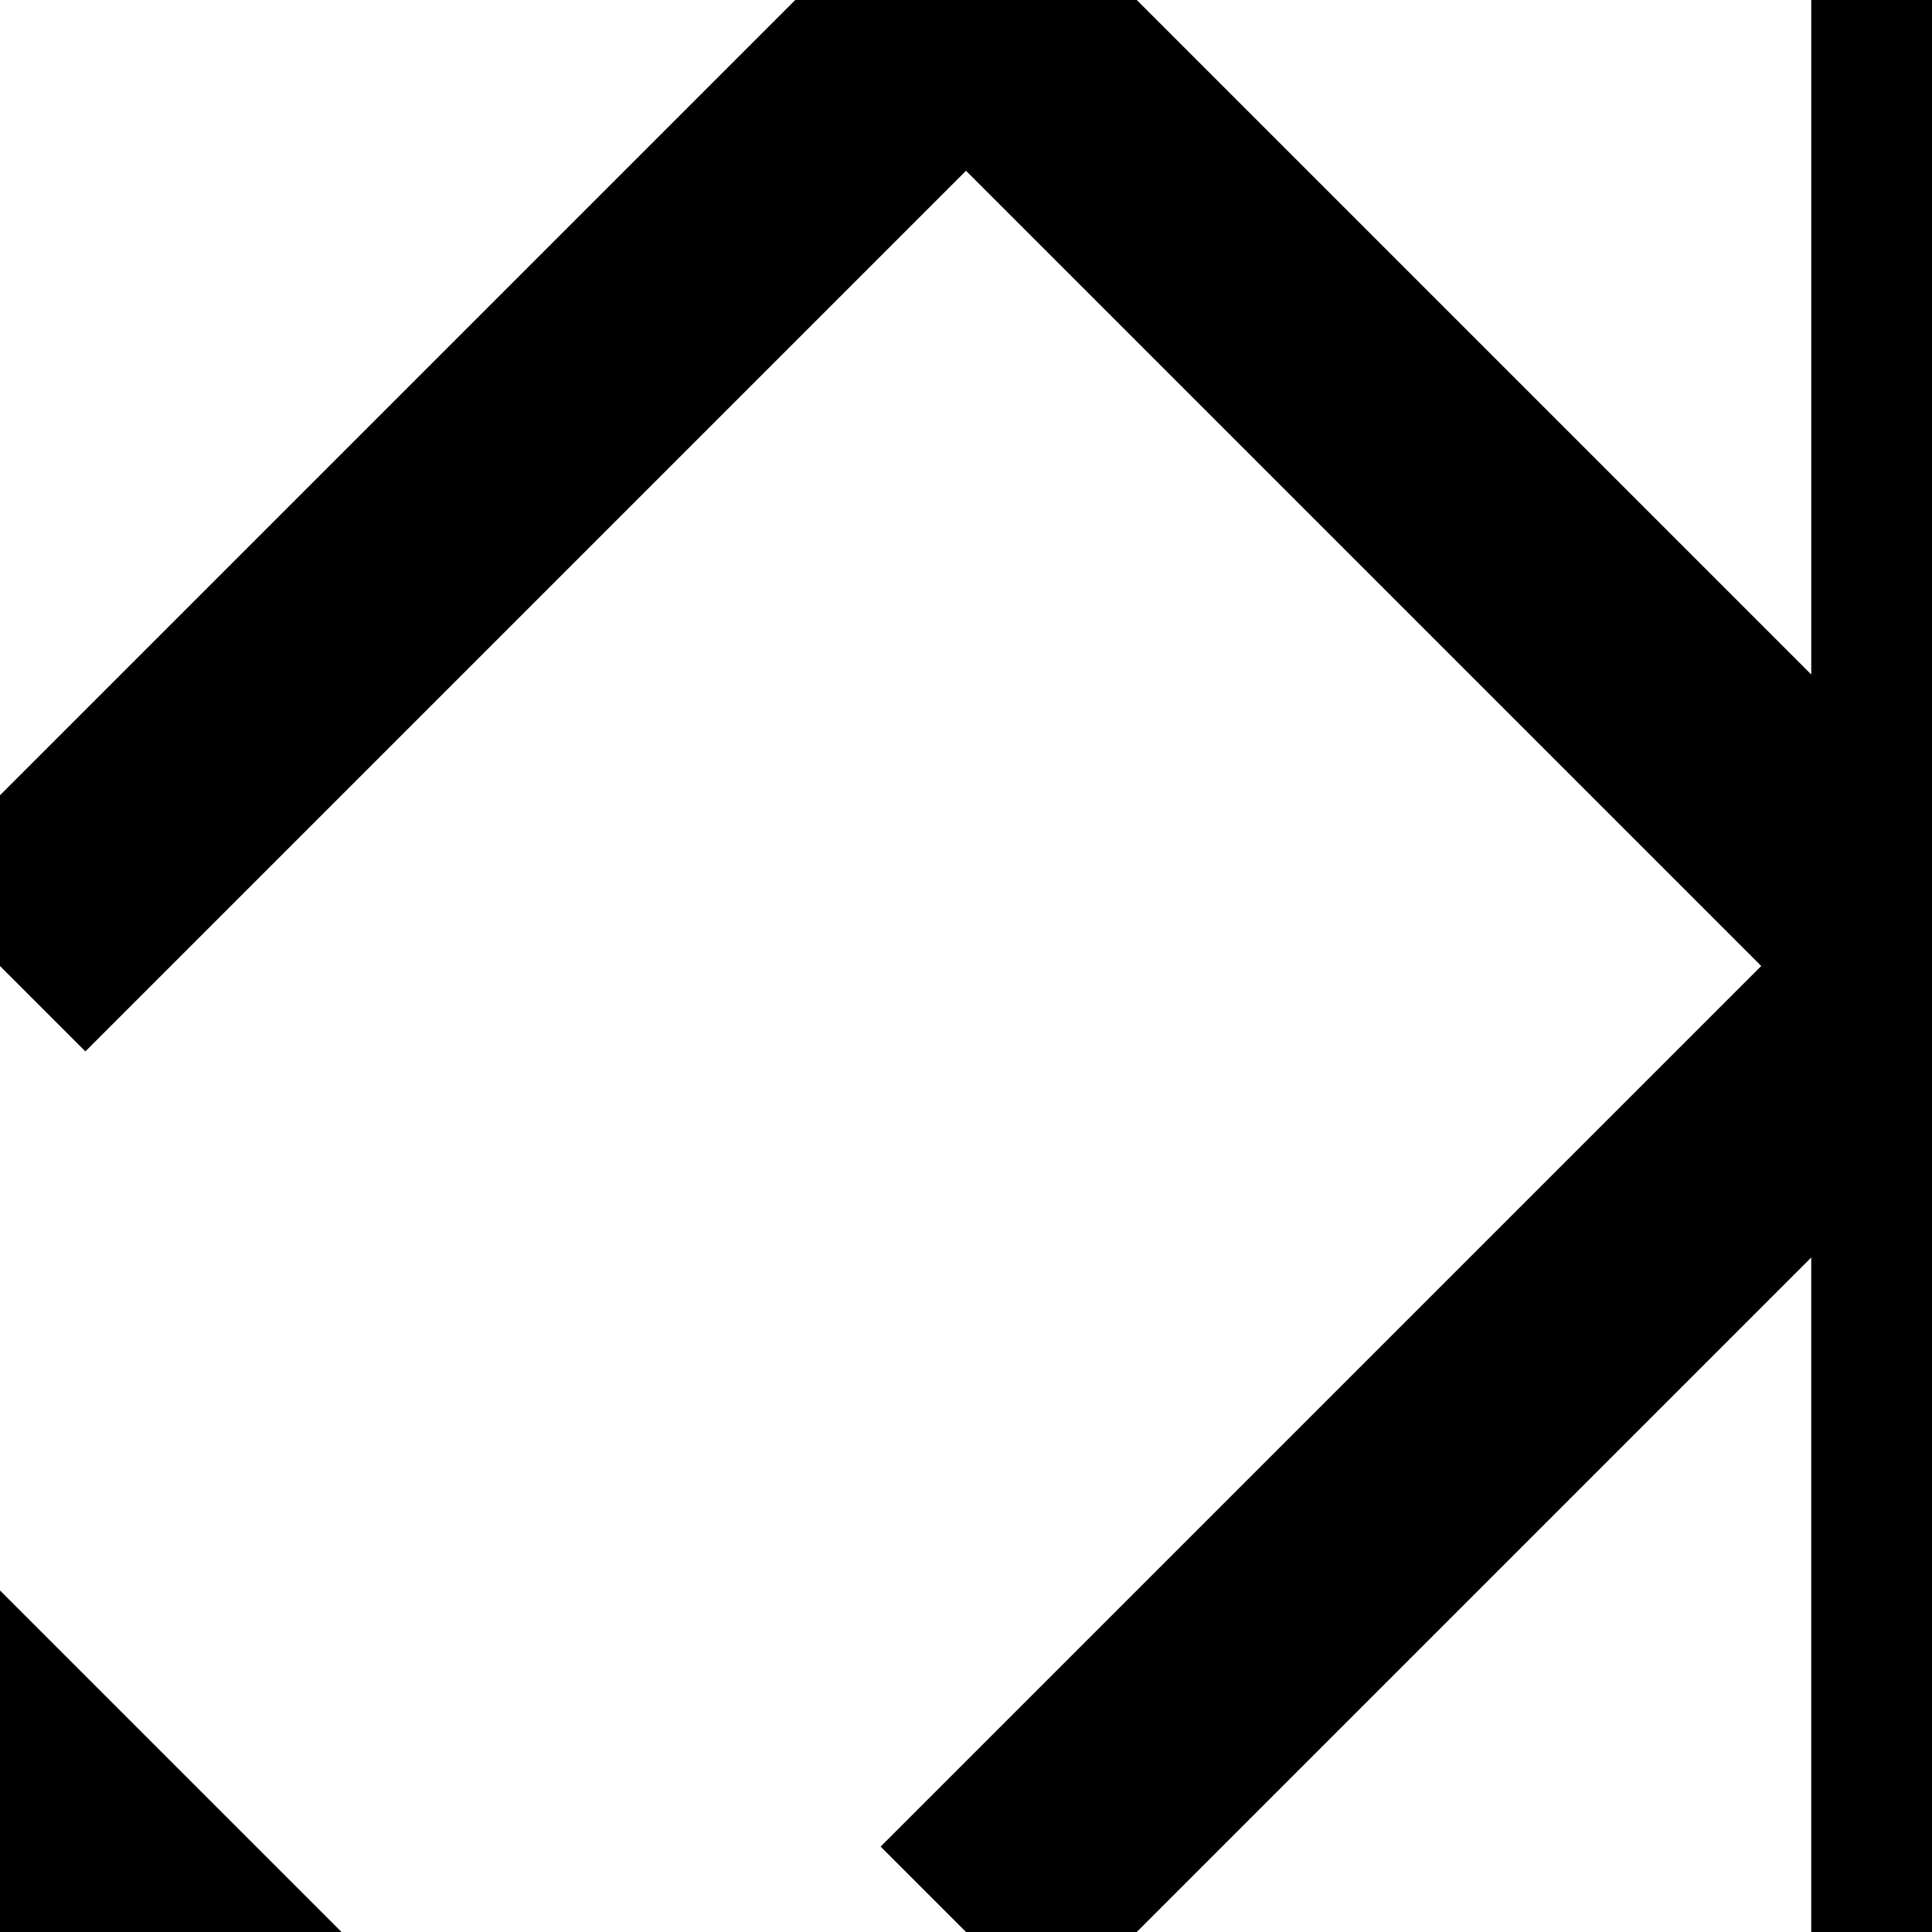
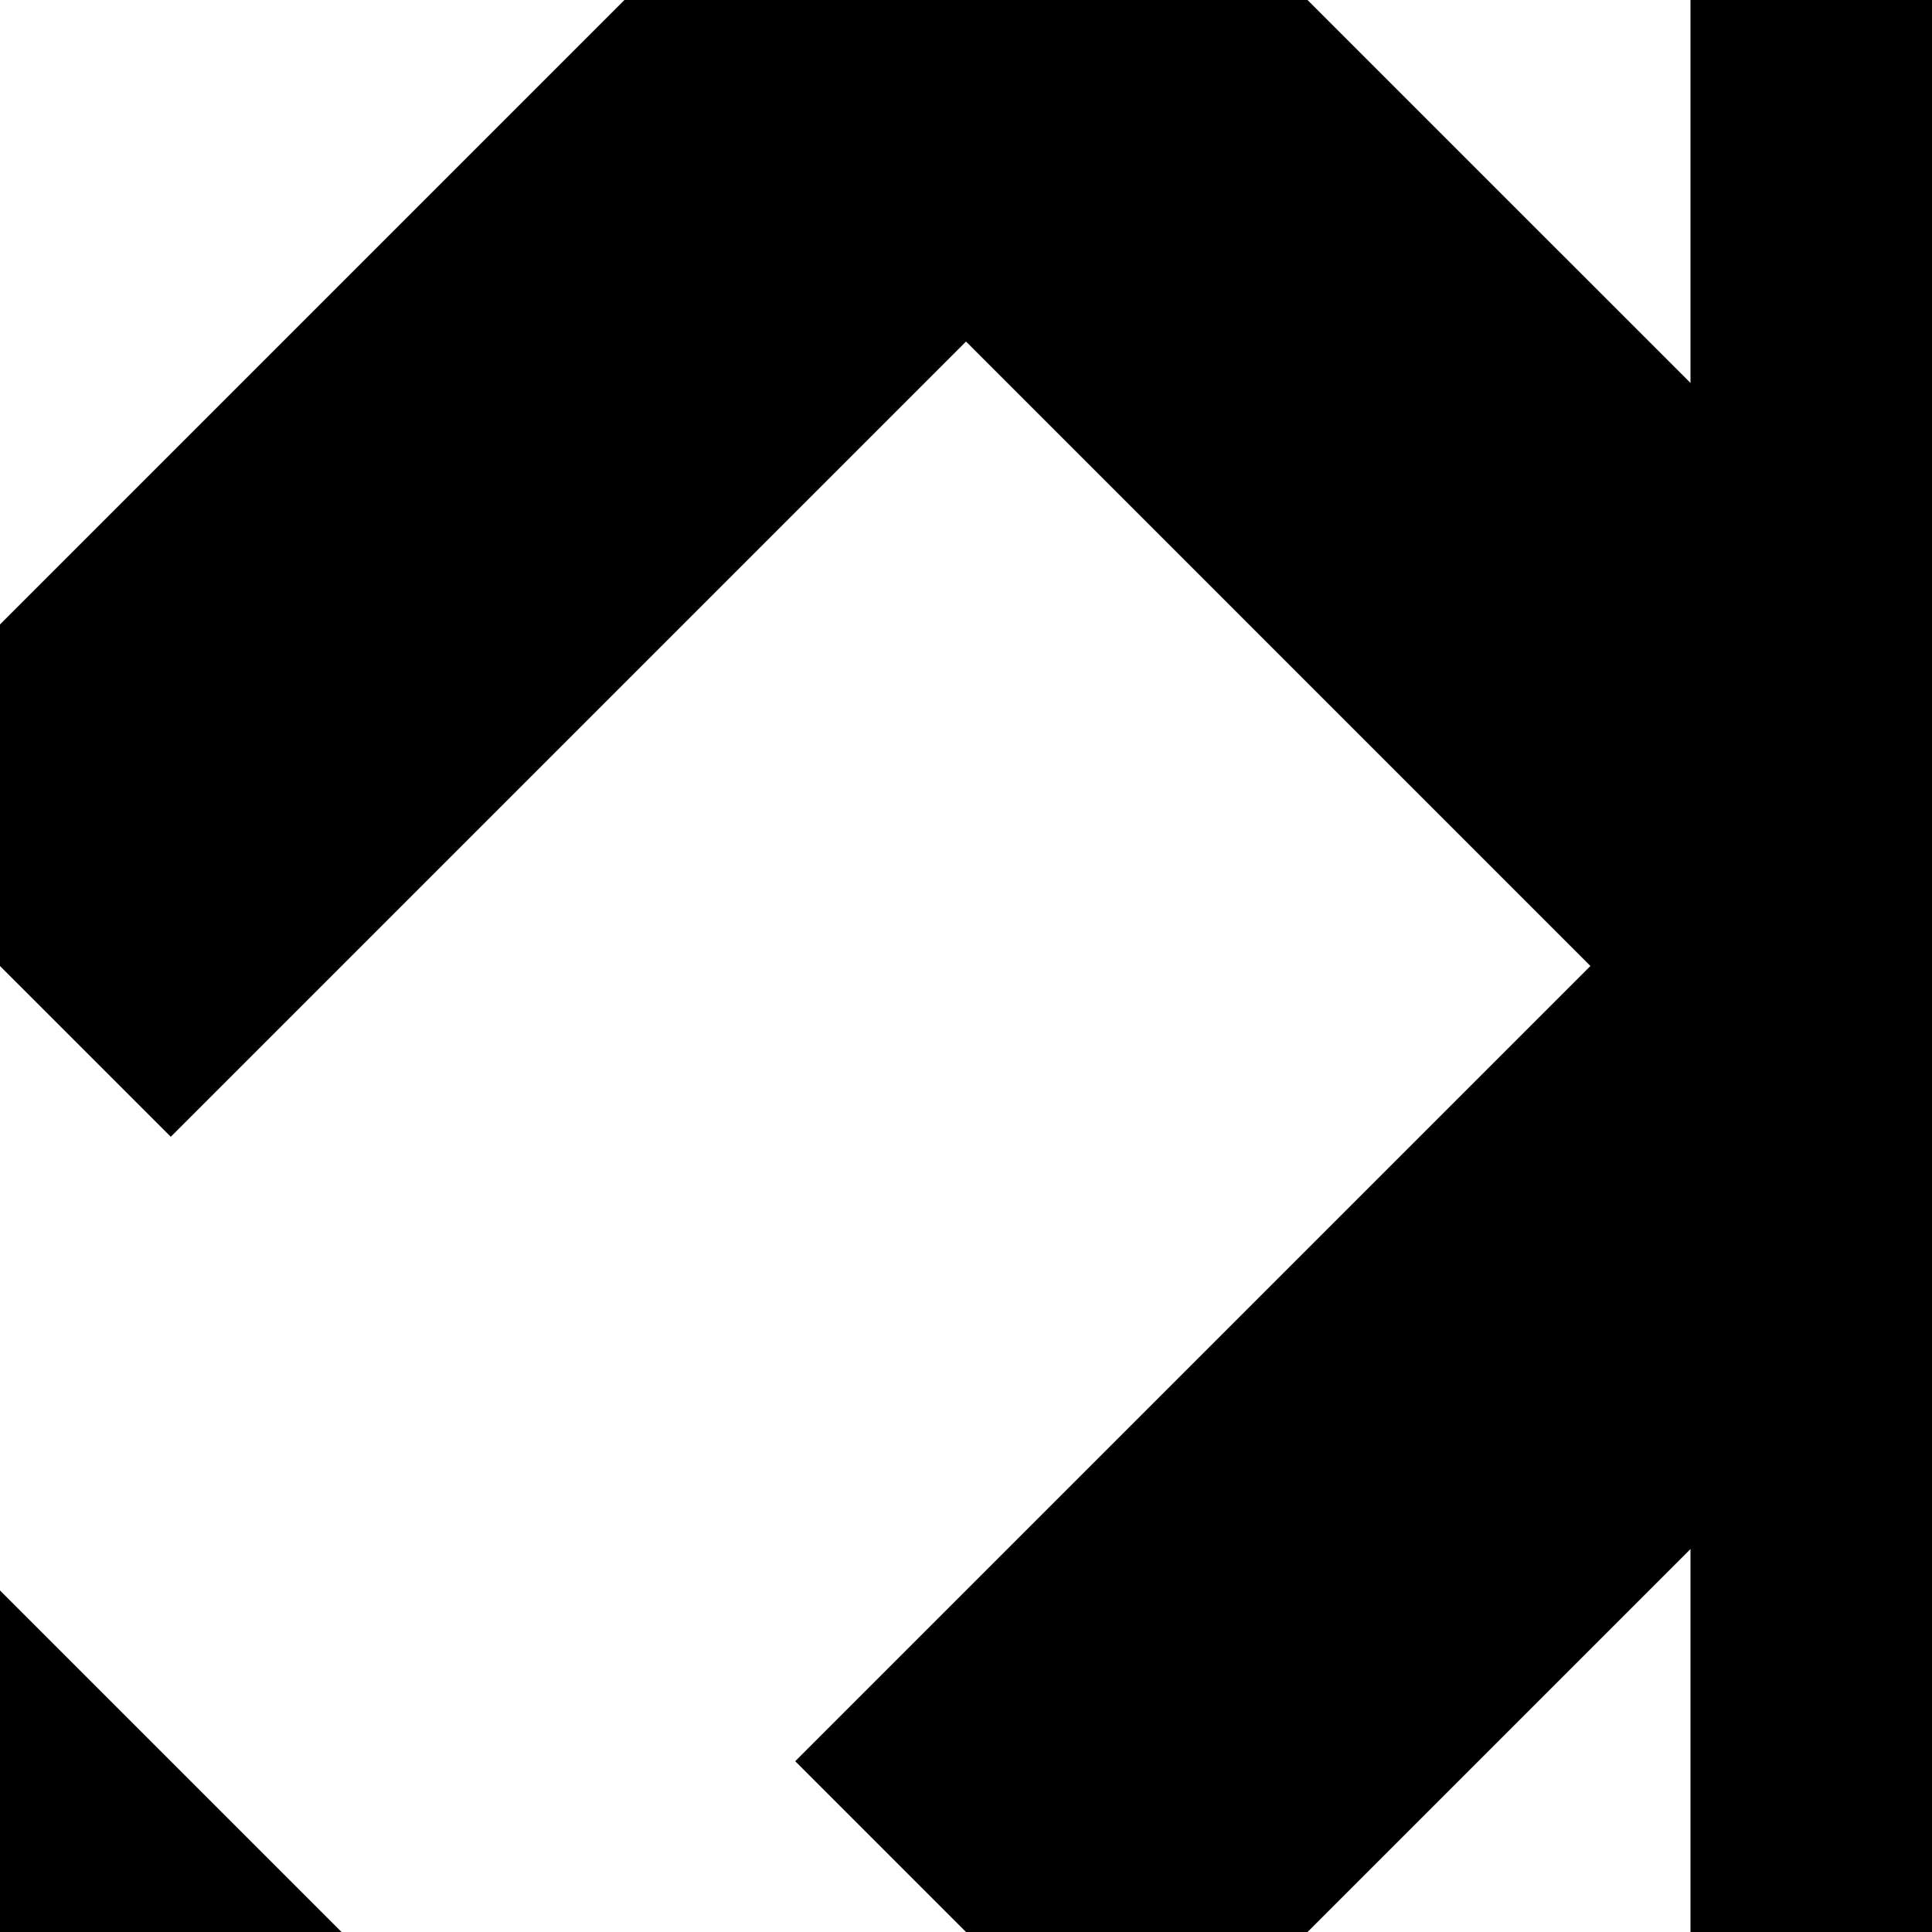
<svg xmlns="http://www.w3.org/2000/svg" width="512" height="512" viewBox="0 0 135.467 135.467" version="1.1" id="svg8">
  <defs id="defs2" />
  <g id="layer1" transform="translate(0,-161.5333)">
-     <path style="fill:none;fill-rule:evenodd;stroke:#000000;stroke-width:16.933;stroke-linecap:butt;stroke-linejoin:miter;stroke-miterlimit:4;stroke-dasharray:none;stroke-opacity:1" d="m 0,229.267 67.733,-67.733 67.733,67.733 0,67.733" id="path4609" />
-     <path style="fill:none;fill-rule:evenodd;stroke:#000000;stroke-width:16.933;stroke-linecap:butt;stroke-linejoin:miter;stroke-opacity:1;stroke-miterlimit:4;stroke-dasharray:none" d="m 135.467,161.533 v 67.733 l -67.733,67.733" id="path4613" />
+     <path style="color:#000000;font-style:normal;font-variant:normal;font-weight:normal;font-stretch:normal;font-size:medium;line-height:normal;font-family:sans-serif;font-variant-ligatures:normal;font-variant-position:normal;font-variant-caps:normal;font-variant-numeric:normal;font-variant-alternates:normal;font-feature-settings:normal;text-indent:0;text-align:start;text-decoration:none;text-decoration-line:none;text-decoration-style:solid;text-decoration-color:#000000;letter-spacing:normal;word-spacing:normal;text-transform:none;writing-mode:lr-tb;direction:ltr;text-orientation:mixed;dominant-baseline:auto;baseline-shift:baseline;text-anchor:start;white-space:normal;shape-padding:0;clip-rule:nonzero;display:inline;overflow:visible;visibility:visible;opacity:1;isolation:auto;mix-blend-mode:normal;color-interpolation:sRGB;color-interpolation-filters:linearRGB;solid-color:#000000;solid-opacity:1;vector-effect:none;fill:#000000;fill-opacity:1;fill-rule:evenodd;stroke:none;stroke-width:33.867;stroke-linecap:butt;stroke-linejoin:miter;stroke-miterlimit:4;stroke-dasharray:none;stroke-dashoffset:0;stroke-opacity:1;color-rendering:auto;image-rendering:auto;shape-rendering:auto;text-rendering:auto;enable-background:accumulate" d="m 67.732,137.586 -79.707,79.707 23.949,23.947 55.76,-55.76 50.799,50.801 V 297 h 33.867 v -74.748 z" id="path4609" />
+     <path style="color:#000000;font-style:normal;font-variant:normal;font-weight:normal;font-stretch:normal;font-size:medium;line-height:normal;font-family:sans-serif;font-variant-ligatures:normal;font-variant-position:normal;font-variant-caps:normal;font-variant-numeric:normal;font-variant-alternates:normal;font-feature-settings:normal;text-indent:0;text-align:start;text-decoration:none;text-decoration-line:none;text-decoration-style:solid;text-decoration-color:#000000;letter-spacing:normal;word-spacing:normal;text-transform:none;writing-mode:lr-tb;direction:ltr;text-orientation:mixed;dominant-baseline:auto;baseline-shift:baseline;text-anchor:start;white-space:normal;shape-padding:0;clip-rule:nonzero;display:inline;overflow:visible;visibility:visible;opacity:1;isolation:auto;mix-blend-mode:normal;color-interpolation:sRGB;color-interpolation-filters:linearRGB;solid-color:#000000;solid-opacity:1;vector-effect:none;fill:#000000;fill-opacity:1;fill-rule:evenodd;stroke:none;stroke-width:33.867;stroke-linecap:butt;stroke-linejoin:miter;stroke-miterlimit:4;stroke-dasharray:none;stroke-dashoffset:0;stroke-opacity:1;color-rendering:auto;image-rendering:auto;shape-rendering:auto;text-rendering:auto;enable-background:accumulate" d="m 118.533,161.533 v 60.719 l -62.773,62.773 23.947,23.949 72.693,-72.693 V 161.533 Z" id="path4613" />
+     <path style="color:#000000;font-style:normal;font-variant:normal;font-weight:normal;font-stretch:normal;font-size:medium;line-height:normal;font-family:sans-serif;font-variant-ligatures:normal;font-variant-position:normal;font-variant-caps:normal;font-variant-numeric:normal;font-variant-alternates:normal;font-feature-settings:normal;text-indent:0;text-align:start;text-decoration:none;text-decoration-line:none;text-decoration-style:solid;text-decoration-color:#000000;letter-spacing:normal;word-spacing:normal;text-transform:none;writing-mode:lr-tb;direction:ltr;text-orientation:mixed;dominant-baseline:auto;baseline-shift:baseline;text-anchor:start;white-space:normal;shape-padding:0;clip-rule:nonzero;display:inline;overflow:visible;visibility:visible;opacity:1;isolation:auto;mix-blend-mode:normal;color-interpolation:sRGB;color-interpolation-filters:linearRGB;solid-color:#000000;solid-opacity:1;vector-effect:none;fill:#000000;fill-opacity:1;fill-rule:evenodd;stroke:none;stroke-width:33.867;stroke-linecap:butt;stroke-linejoin:miter;stroke-miterlimit:4;stroke-dasharray:none;stroke-dashoffset:0;stroke-opacity:1;color-rendering:auto;image-rendering:auto;shape-rendering:auto;text-rendering:auto;enable-background:accumulate" d="m 135.467,212.334 v 33.865 h 50.801 v -33.865 z" id="path6370" />
  </g>
  <defs id="defs2" />
  <path style="color:#000000;font-style:normal;font-variant:normal;font-weight:normal;font-stretch:normal;font-size:medium;line-height:normal;font-family:sans-serif;font-variant-ligatures:normal;font-variant-position:normal;font-variant-caps:normal;font-variant-numeric:normal;font-variant-alternates:normal;font-feature-settings:normal;text-indent:0;text-align:start;text-decoration:none;text-decoration-line:none;text-decoration-style:solid;text-decoration-color:#000000;letter-spacing:normal;word-spacing:normal;text-transform:none;writing-mode:lr-tb;direction:ltr;text-orientation:mixed;dominant-baseline:auto;baseline-shift:baseline;text-anchor:start;white-space:normal;shape-padding:0;clip-rule:nonzero;display:inline;overflow:visible;visibility:visible;opacity:1;isolation:auto;mix-blend-mode:normal;color-interpolation:sRGB;color-interpolation-filters:linearRGB;solid-color:#000000;solid-opacity:1;vector-effect:none;fill:#000000;fill-opacity:1;fill-rule:evenodd;stroke:none;stroke-width:33.867;stroke-linecap:butt;stroke-linejoin:miter;stroke-miterlimit:4;stroke-dasharray:none;stroke-dashoffset:0;stroke-opacity:1;color-rendering:auto;image-rendering:auto;shape-rendering:auto;text-rendering:auto;enable-background:accumulate" d="m 0,111.52 -45.84,45.84 23.947,23.947 L 0,159.414 l 16.934,16.934 v 36.771 L 4.959,225.094 28.906,249.041 50.801,227.146 v -64.828 z" id="path4500" />
</svg>
